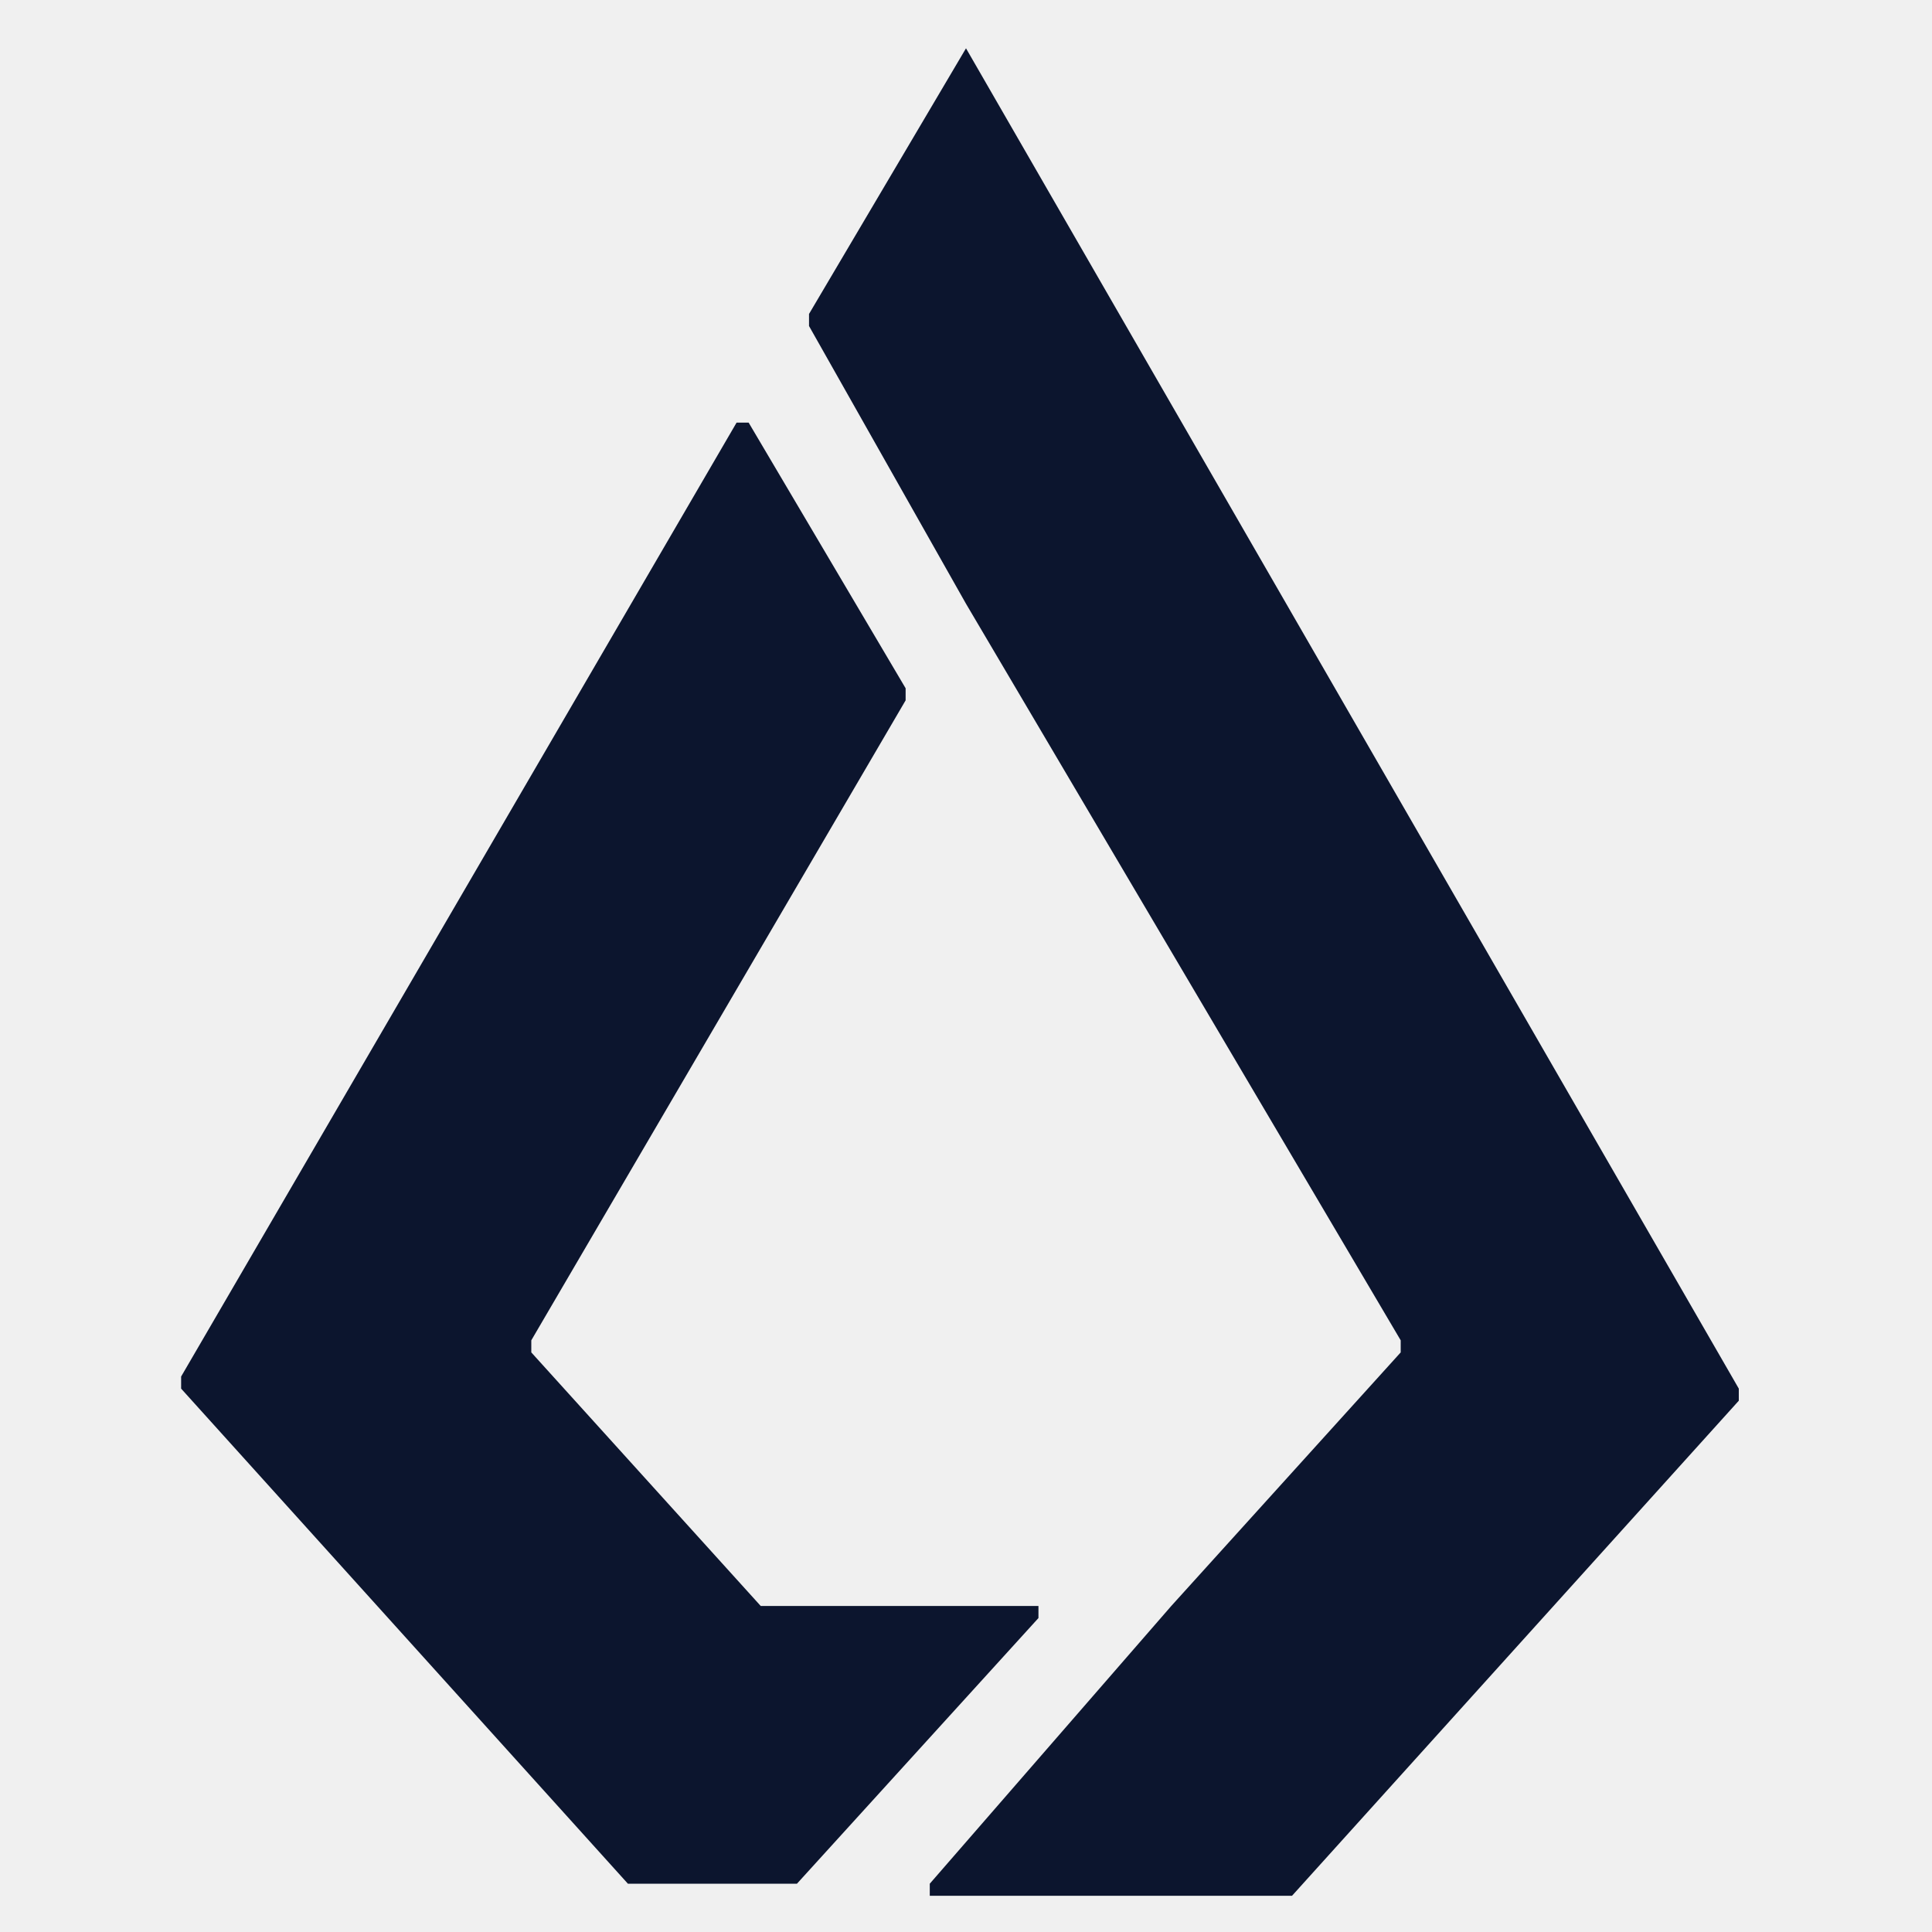
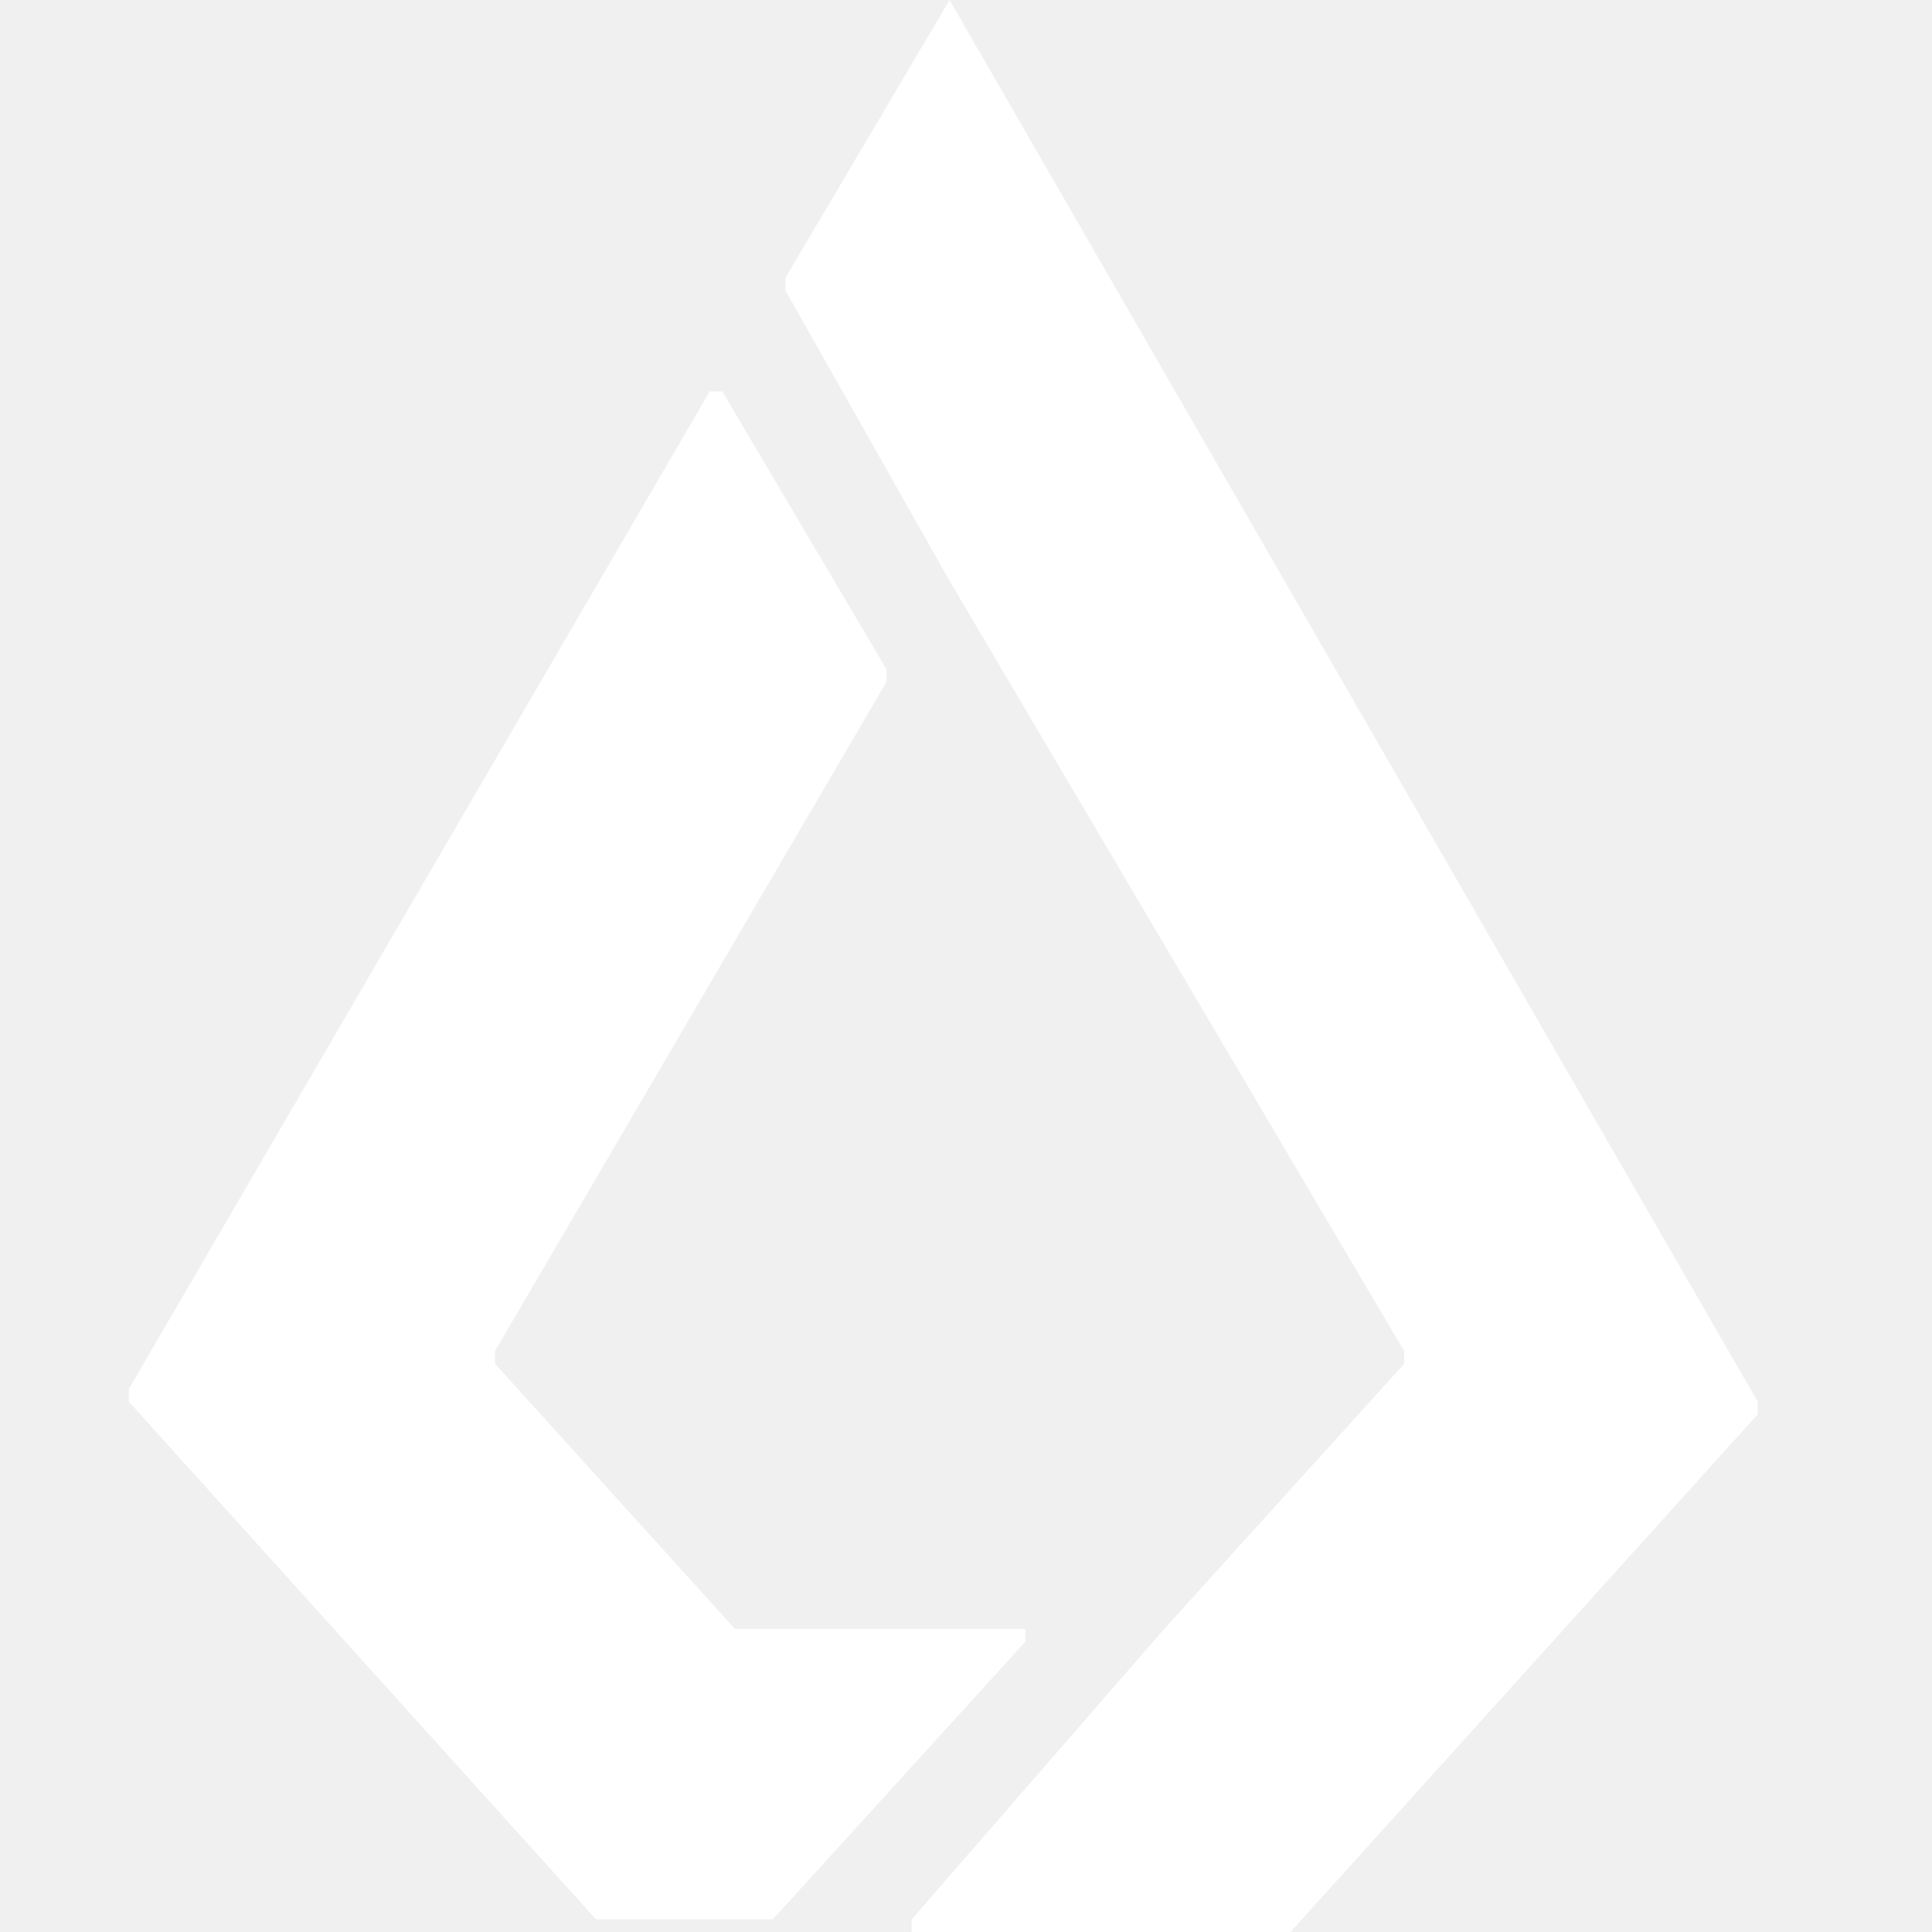
- <svg xmlns="http://www.w3.org/2000/svg" version="1.1" id="Layer_1" x="0px" y="0px" viewBox="0 0 16 16" style="enable-background:new 0 0 16 16;" xml:space="preserve">
-   <style type="text/css">
- 	.st0{fill:#0C152E;}
- </style>
-   <g>
-     <g>
-       <path class="st0" d="M6.6,15.6l2-2.2c0,0,0-0.1,0-0.1H6.3c0,0,0,0,0,0l-1.9-2.1c0,0,0,0,0-0.1l3.1-5.3c0,0,0,0,0-0.1L6.2,3.5    c0,0-0.1,0-0.1,0l-4.6,7.9c0,0,0,0,0,0.1l3.7,4.1c0,0,0,0,0,0L6.6,15.6C6.6,15.6,6.6,15.6,6.6,15.6" />
-       <path class="st0" d="M8,0.4L6.7,2.6c0,0,0,0,0,0.1L8,5l3.6,6.1c0,0,0,0,0,0.1l-1.9,2.1h0l-2,2.3c0,0,0,0.1,0,0.1h3c0,0,0,0,0,0    l3.7-4.1c0,0,0,0,0-0.1L8,0.4C8,0.4,8,0.4,8,0.4" />
-     </g>
-   </g>
+ <svg xmlns="http://www.w3.org/2000/svg" width="30" height="30" viewBox="0 0 30 30" fill="none">
+   <path fill-rule="evenodd" clip-rule="evenodd" d="M12.196 4.314L14.745 0L27.294 21.765V21.961L20.039 30H14.157V29.804L18.078 25.294L21.804 21.177V20.98L14.745 9.02L12.196 4.51V4.314ZM15.922 25.49L12 29.804H9.255L2 21.765V21.569L11.02 6.078H11.216L13.765 10.392V10.588L7.686 20.98V21.176L11.412 25.294H15.922V25.49Z" fill="white" />
</svg>
